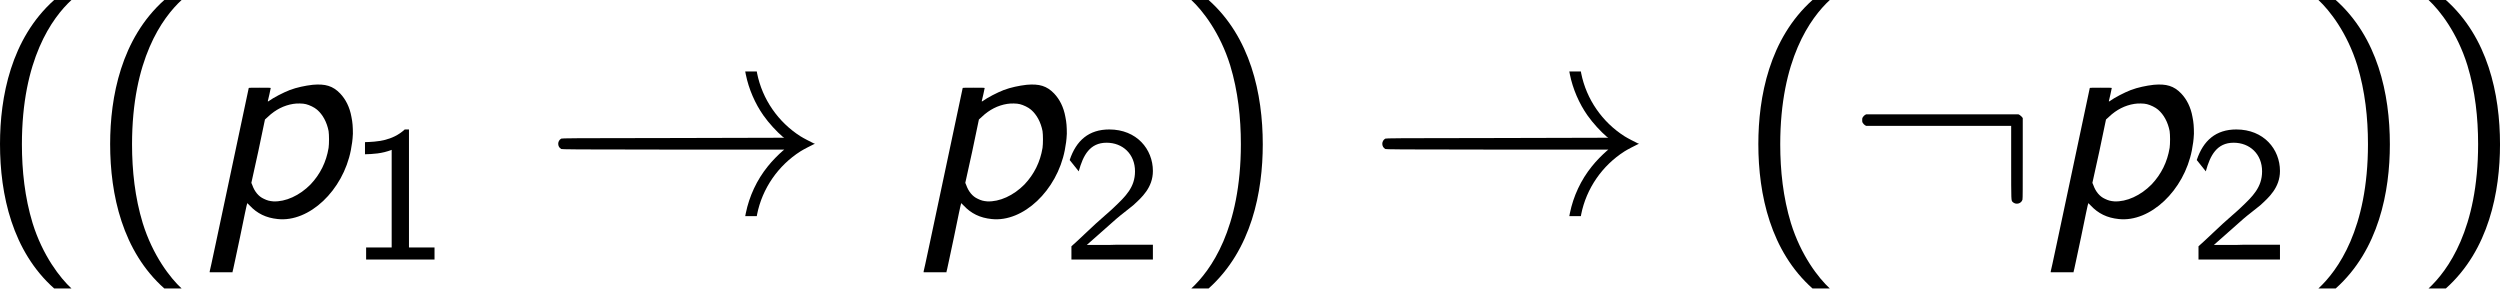
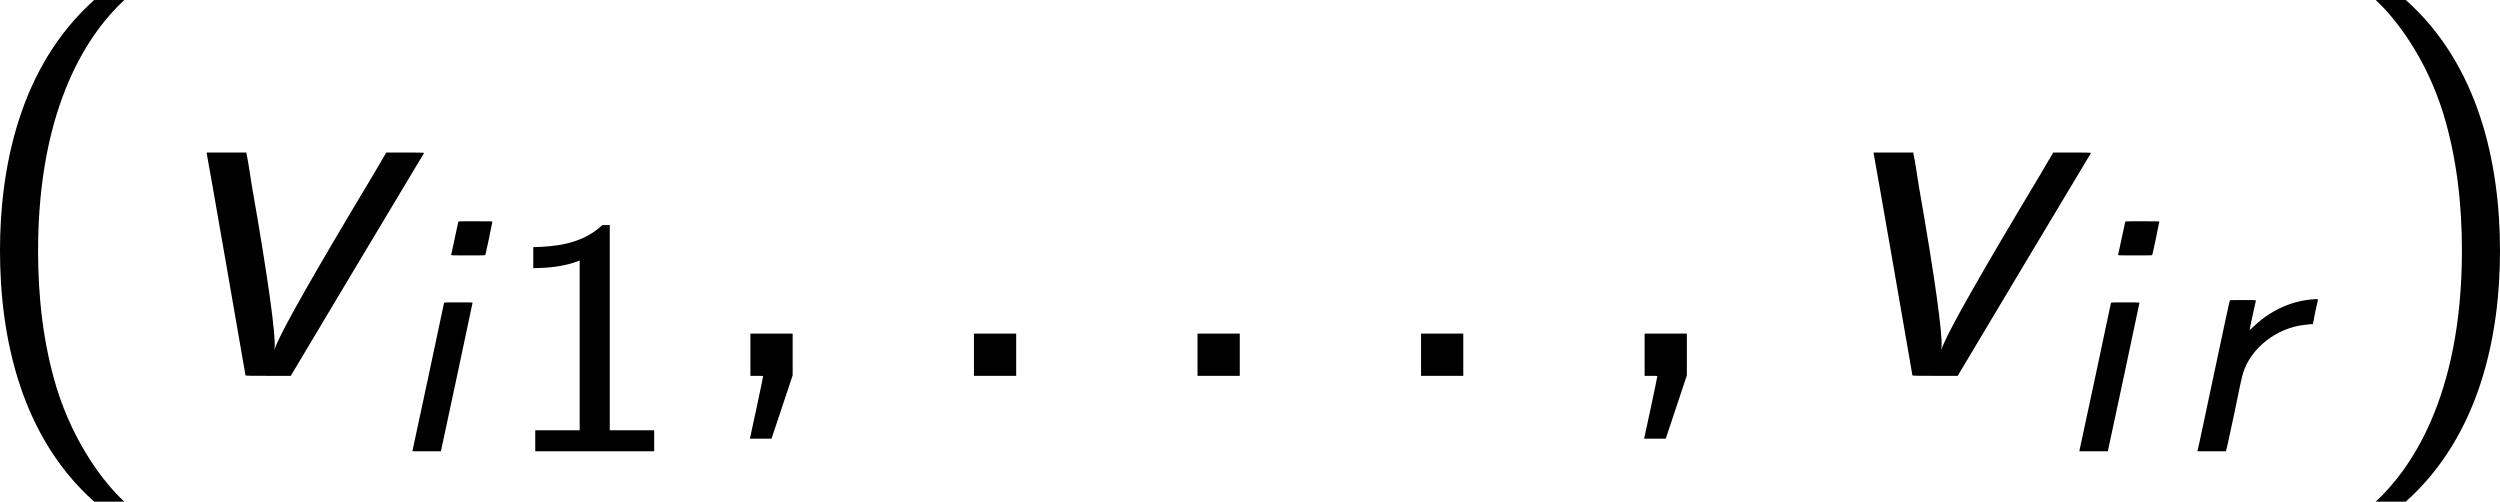
- <svg xmlns="http://www.w3.org/2000/svg" xmlns:xlink="http://www.w3.org/1999/xlink" version="1.1" width="144.649pt" height="16.691pt" viewBox="13.619 175.089 144.649 16.691">
+ <svg xmlns="http://www.w3.org/2000/svg" xmlns:xlink="http://www.w3.org/1999/xlink" version="1.1" width="83.189pt" height="16.691pt" viewBox="312.847 748.339 83.189 16.691">
  <defs>
-     <path id="g8-33" d="M8.393-5.978C8.393-5.966 8.404-5.918 8.416-5.858C8.536-5.26 8.799-4.651 9.146-4.16C9.373-3.838 9.696-3.491 9.947-3.276L10.006-3.24L5.416-3.228C1.172-3.228 .813-3.216 .789-3.204C.622-3.108 .622-2.869 .789-2.774C.813-2.762 1.172-2.75 5.416-2.75H10.006L9.947-2.702C9.767-2.546 9.504-2.283 9.325-2.056C8.871-1.494 8.56-.825 8.416-.12C8.404-.06 8.393-.012 8.393 0H8.632H8.871L8.883-.072C9.098-1.148 9.755-2.092 10.676-2.678C10.807-2.762 11.118-2.917 11.214-2.965C11.25-2.977 11.274-2.989 11.274-2.989S11.25-3.001 11.214-3.013C11.118-3.061 10.807-3.216 10.676-3.3C9.755-3.885 9.098-4.83 8.883-5.906L8.871-5.978H8.632H8.393Z" />
-     <path id="g8-58" d="M.789-4.184C.753-4.16 .717-4.125 .705-4.101C.669-4.053 .669-4.041 .669-3.969S.669-3.885 .705-3.838C.717-3.814 .753-3.778 .789-3.754L.837-3.73H3.838H6.826V-2.212C6.826-.574 6.826-.658 6.886-.586C7.018-.454 7.245-.514 7.293-.681C7.305-.705 7.305-1.231 7.305-2.391V-4.053L7.269-4.101C7.245-4.125 7.209-4.16 7.173-4.184L7.125-4.208H3.981H.837L.789-4.184Z" />
-     <path id="g13-49" d="M2.549-5.376H2.374C1.858-4.899 1.207-4.867 .731-4.852V-4.351C1.04-4.359 1.437-4.375 1.834-4.534V-.5H.778V0H3.605V-.5H2.549V-5.376Z" />
-     <path id="g13-50" d="M2.247-.611C2.152-.611 2.057-.603 1.961-.603H1.056L2.287-1.691C2.43-1.818 2.819-2.112 2.97-2.239C3.319-2.557 3.788-2.97 3.788-3.66C3.788-4.558 3.121-5.376 1.985-5.376C1.143-5.376 .619-4.923 .349-4.113L.723-3.645C.905-4.312 1.183-4.828 1.874-4.828C2.541-4.828 3.049-4.359 3.049-3.645C3.049-2.986 2.66-2.612 2.184-2.16C2.025-2.001 1.596-1.644 1.429-1.485C1.199-1.278 .651-.746 .421-.548V0H3.788V-.611H2.247Z" />
-     <path id="g11-112" d="M4.746-5.428C4.435-5.392 4.089-5.32 3.802-5.212C3.527-5.105 3.132-4.902 2.917-4.746C2.893-4.734 2.893-4.734 2.893-4.758C2.905-4.782 3.013-5.284 3.013-5.296S2.845-5.308 2.558-5.308C2.295-5.308 2.104-5.308 2.104-5.296C2.104-5.296 1.745-3.587 1.303-1.518C.861 .562 .502 2.271 .49 2.283V2.319H.956H1.435V2.295C1.447 2.283 1.578 1.638 1.745 .861C1.901 .096 2.032-.538 2.044-.538L2.14-.442C2.451-.108 2.821 .072 3.3 .12C4.603 .263 6.001-1.064 6.324-2.726C6.372-2.977 6.396-3.144 6.408-3.407C6.408-3.682 6.396-3.873 6.348-4.101C6.276-4.507 6.109-4.83 5.882-5.069C5.583-5.38 5.272-5.475 4.746-5.428ZM4.471-4.627C4.615-4.591 4.818-4.495 4.926-4.4C5.165-4.196 5.332-3.885 5.404-3.515C5.428-3.359 5.428-2.989 5.404-2.821C5.308-2.236 5.057-1.733 4.663-1.315C4.208-.849 3.622-.586 3.12-.61C2.965-.622 2.869-.646 2.726-.717C2.511-.813 2.343-1.016 2.248-1.291L2.212-1.375L2.499-2.678L2.774-3.993L2.893-4.101C3.204-4.4 3.563-4.579 3.945-4.639C4.089-4.663 4.34-4.663 4.471-4.627Z" />
-     <path id="g16-40" d="M3.168-8.933C1.382-7.337 .929-4.919 .929-2.978C.929-.881 1.441 1.453 3.168 2.99H3.883C3.418 2.561 2.692 1.632 2.275 .286C1.953-.774 1.834-1.882 1.834-2.966C1.834-6.479 3.085-8.194 3.883-8.933H3.168Z" />
-     <path id="g16-41" d="M1.358 2.99C3.144 1.394 3.597-1.024 3.597-2.966C3.597-5.062 3.085-7.396 1.358-8.933H.643C1.108-8.504 1.834-7.575 2.251-6.229C2.573-5.169 2.692-4.061 2.692-2.978C2.692 .536 1.441 2.251 .643 2.99H1.358Z" />
+     <path id="g16-49" d="M2.549-5.376H2.374C1.858-4.899 1.207-4.867 .731-4.852V-4.351C1.04-4.359 1.437-4.375 1.834-4.534V-.5H.778V0H3.605V-.5H2.549V-5.376Z" />
+     <path id="g13-105" d="M1.761-5.46C1.753-5.452 1.722-5.276 1.674-5.069C1.626-4.854 1.594-4.678 1.586-4.67C1.586-4.655 1.61-4.655 1.993-4.655S2.399-4.655 2.399-4.67C2.407-4.678 2.439-4.854 2.487-5.061C2.527-5.268 2.566-5.444 2.566-5.452C2.574-5.467 2.55-5.467 2.168-5.467C1.849-5.467 1.761-5.467 1.761-5.46ZM1.419-3.531C1.419-3.523 .685-.072 .669-.016V0H1.004H1.347V-.016C1.363-.072 2.096-3.523 2.096-3.531S1.953-3.539 1.761-3.539C1.562-3.539 1.419-3.539 1.419-3.531Z" />
+     <path id="g13-114" d="M3.387-3.61C3.029-3.579 2.71-3.467 2.399-3.276C2.248-3.18 2.144-3.1 1.993-2.957C1.945-2.909 1.905-2.877 1.905-2.885S2.048-3.563 2.056-3.579C2.056-3.595 2.04-3.595 1.745-3.595C1.459-3.595 1.435-3.595 1.435-3.579C1.427-3.571 1.259-2.774 1.052-1.801S.677-.024 .669-.016V0H1.004H1.347V-.016C1.355-.024 1.443-.43 1.546-.917C1.642-1.403 1.737-1.833 1.753-1.865C1.937-2.455 2.55-2.933 3.212-3.005C3.276-3.013 3.339-3.021 3.363-3.021H3.411L3.467-3.316C3.507-3.475 3.531-3.61 3.531-3.61C3.531-3.618 3.443-3.618 3.387-3.61Z" />
+     <path id="g14-58" d="M1.16-.502V0H1.662H2.164V-.502V-1.004H1.662H1.16V-.502Z" />
+     <path id="g14-59" d="M1.16-.502V0H1.315C1.47 0 1.47 0 1.459 .024C1.459 .036 1.387 .383 1.303 .777L1.148 1.494H1.399H1.662L1.913 .741L2.164-.012V-.502V-1.004H1.662H1.16V-.502Z" />
+     <path id="g14-118" d="M1.291-5.284C1.303-5.248 2.212-.024 2.212-.012S2.415 0 2.75 0H3.288L4.866-2.642C5.738-4.101 6.456-5.296 6.456-5.296C6.456-5.308 6.265-5.308 6.013-5.308H5.559L5.236-4.758C3.873-2.487 3.132-1.184 2.941-.729L2.893-.61L2.905-.681C2.929-.992 2.75-2.319 2.367-4.495C2.307-4.902 2.248-5.248 2.236-5.272V-5.308H1.757H1.291V-5.284Z" />
+     <path id="g19-40" d="M3.168-8.933C1.382-7.337 .929-4.919 .929-2.978C.929-.881 1.441 1.453 3.168 2.99H3.883C3.418 2.561 2.692 1.632 2.275 .286C1.953-.774 1.834-1.882 1.834-2.966C1.834-6.479 3.085-8.194 3.883-8.933H3.168Z" />
+     <path id="g19-41" d="M1.358 2.99C3.144 1.394 3.597-1.024 3.597-2.966C3.597-5.062 3.085-7.396 1.358-8.933H.643C1.108-8.504 1.834-7.575 2.251-6.229C2.573-5.169 2.692-4.061 2.692-2.978C2.692 .536 1.441 2.251 .643 2.99H1.358Z" />
  </defs>
  <g id="page1" transform="matrix(1.4 0 0 1.4 0 0)">
-     <use x="8.799" y="133.996" xlink:href="#g16-40" />
-     <use x="13.351" y="133.996" xlink:href="#g16-40" />
-     <use x="17.904" y="133.996" xlink:href="#g11-112" />
-     <use x="24.081" y="135.79" xlink:href="#g13-49" />
-     <use x="32.134" y="133.996" xlink:href="#g8-33" />
-     <use x="47.41" y="133.996" xlink:href="#g11-112" />
-     <use x="53.587" y="135.79" xlink:href="#g13-50" />
-     <use x="58.319" y="133.996" xlink:href="#g16-41" />
-     <use x="66.192" y="133.996" xlink:href="#g8-33" />
-     <use x="81.468" y="133.996" xlink:href="#g16-40" />
-     <use x="86.02" y="133.996" xlink:href="#g8-58" />
-     <use x="93.991" y="133.996" xlink:href="#g11-112" />
-     <use x="100.167" y="135.79" xlink:href="#g13-50" />
-     <use x="104.9" y="133.996" xlink:href="#g16-41" />
-     <use x="109.452" y="133.996" xlink:href="#g16-41" />
+     <use x="222.533" y="543.461" xlink:href="#g19-40" />
+     <use x="227.085" y="543.461" xlink:href="#g14-118" />
+     <use x="232.598" y="545.254" xlink:href="#g13-105" />
+     <use x="235.406" y="545.254" xlink:href="#g16-49" />
+     <use x="240.138" y="543.461" xlink:href="#g14-59" />
+     <use x="245.451" y="543.461" xlink:href="#g14-58" />
+     <use x="250.765" y="543.461" xlink:href="#g14-58" />
+     <use x="256.078" y="543.461" xlink:href="#g14-58" />
+     <use x="261.392" y="543.461" xlink:href="#g14-59" />
+     <use x="266.705" y="543.461" xlink:href="#g14-118" />
+     <use x="272.218" y="545.254" xlink:href="#g13-105" />
+     <use x="275.025" y="545.254" xlink:href="#g13-114" />
+     <use x="279.286" y="543.461" xlink:href="#g19-41" />
  </g>
</svg>
